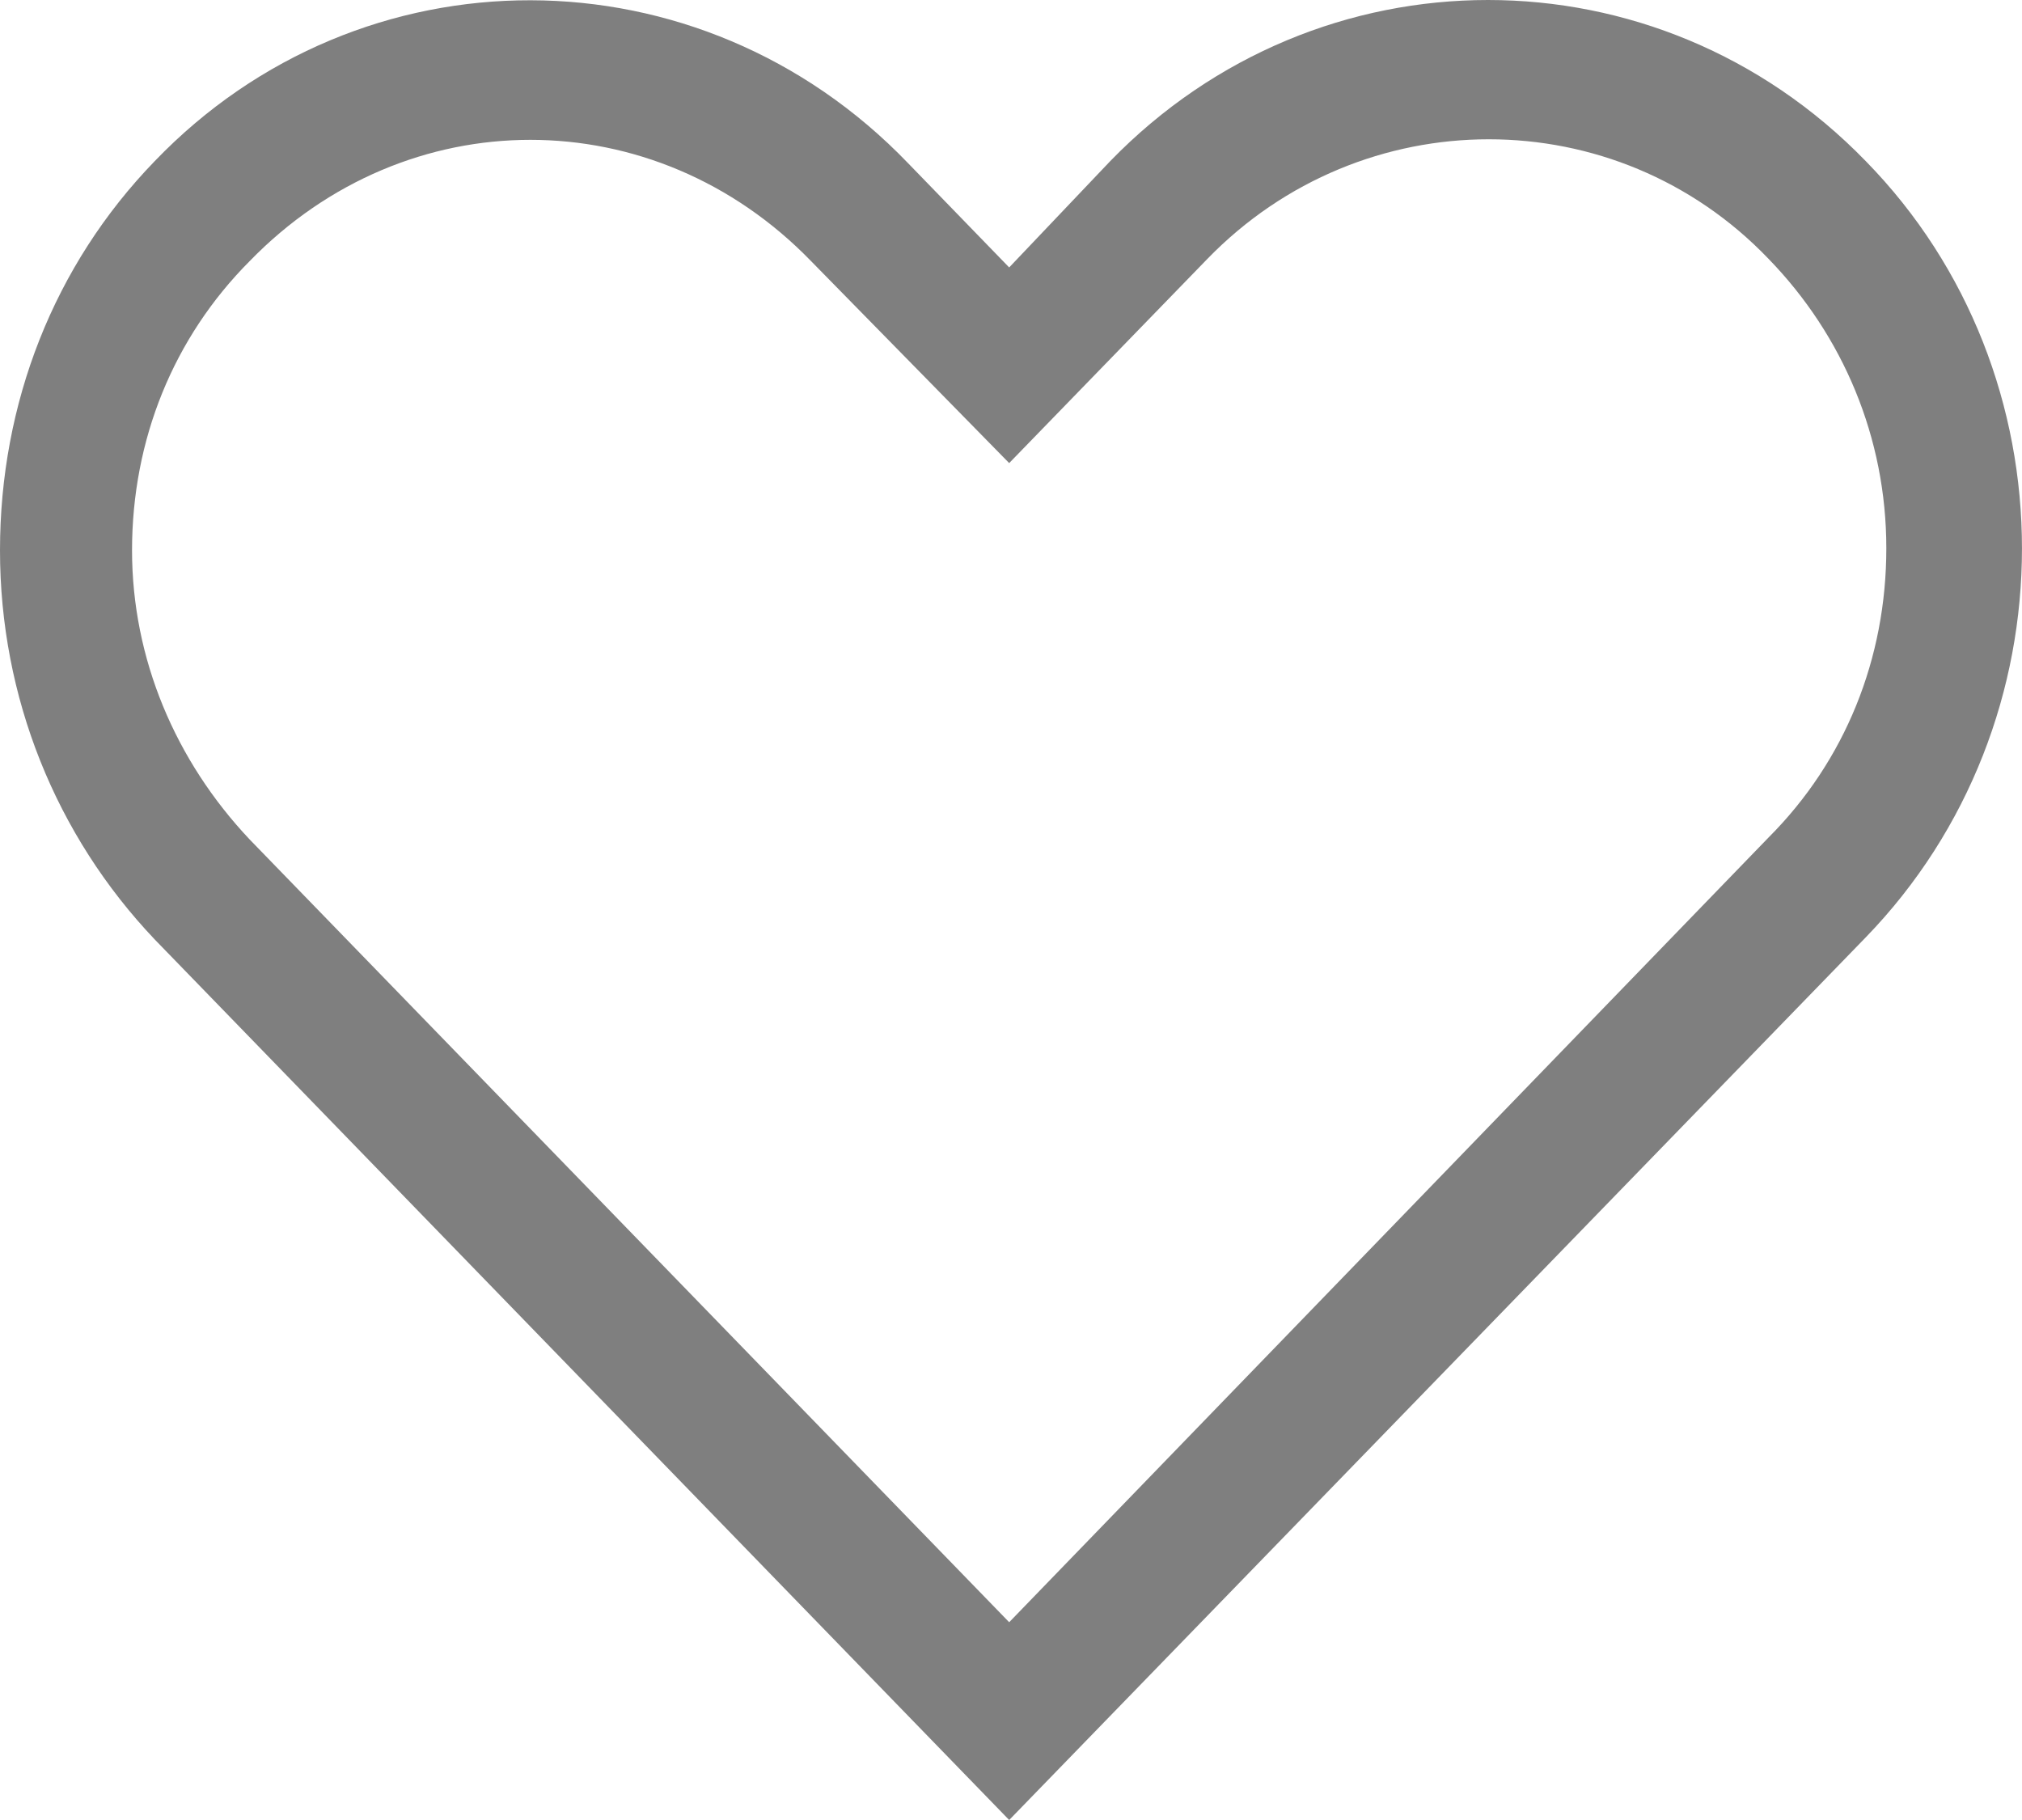
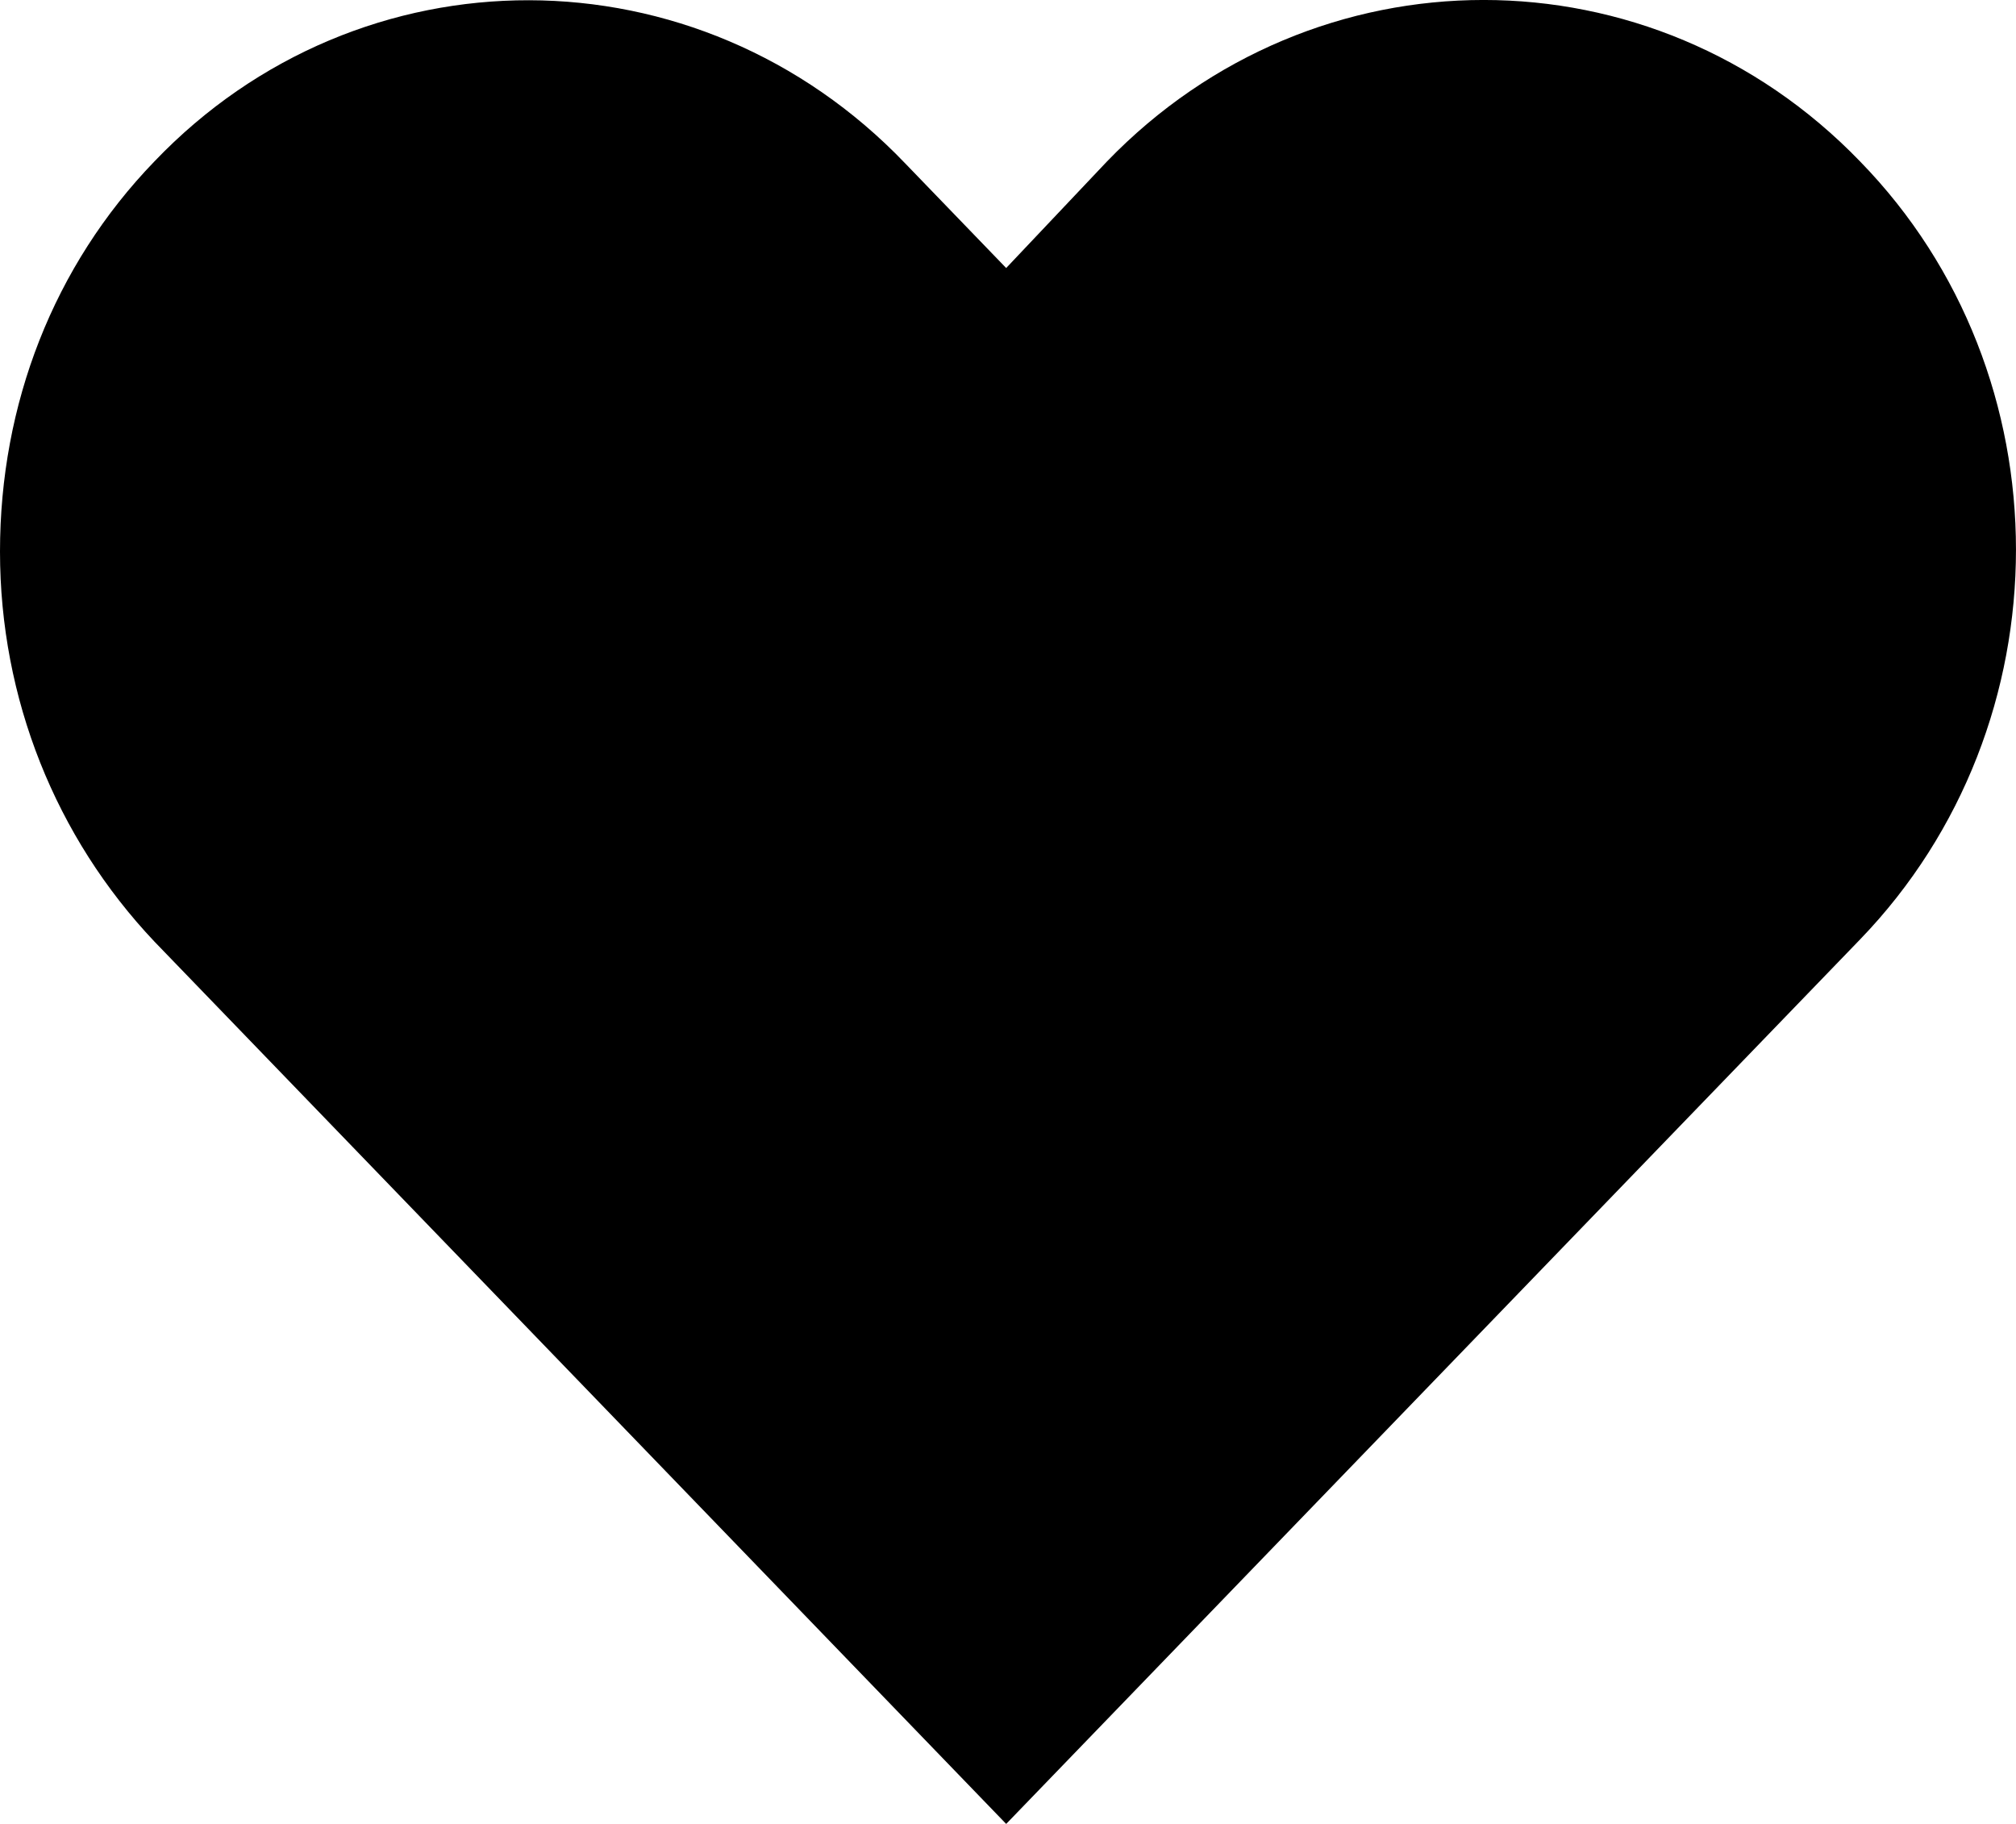
- <svg xmlns="http://www.w3.org/2000/svg" width="20" height="18" viewBox="0 0 20 18" fill="none">
-   <path opacity="0.5" d="M18.454 9.271C20.515 7.146 20.515 3.697 18.454 1.593C16.392 -0.531 13.044 -0.531 10.982 1.593L9.982 2.645L8.982 1.614C6.92 -0.531 3.572 -0.531 1.531 1.593C0.531 2.624 0 3.991 0 5.443C0 6.894 0.551 8.261 1.531 9.292L9.982 18L18.454 9.271ZM1.306 5.443C1.306 4.349 1.715 3.339 2.47 2.582C3.246 1.783 4.246 1.383 5.246 1.383C6.246 1.383 7.247 1.783 8.022 2.582L9.982 4.58L11.942 2.561C13.473 0.983 15.984 0.983 17.494 2.561C18.229 3.318 18.658 4.328 18.658 5.422C18.658 6.515 18.25 7.525 17.494 8.282L9.982 16.044L2.47 8.303C1.735 7.525 1.306 6.515 1.306 5.443Z" fill="black" />
+ <svg xmlns="http://www.w3.org/2000/svg" width="21" height="19" viewBox="0 0 21 19" fill="none">
+   <path fill-rule="evenodd" clip-rule="evenodd" d="M19.376 1.682C21.541 3.902 21.541 7.543 19.376 9.786L10.481 19L1.608 9.808C0.579 8.72 0 7.277 0 5.745C0 4.213 0.557 2.77 1.608 1.682C3.751 -0.561 7.266 -0.561 9.431 1.704L10.481 2.792L11.531 1.682C13.696 -0.561 17.212 -0.561 19.376 1.682Z" fill="black" />
</svg>
